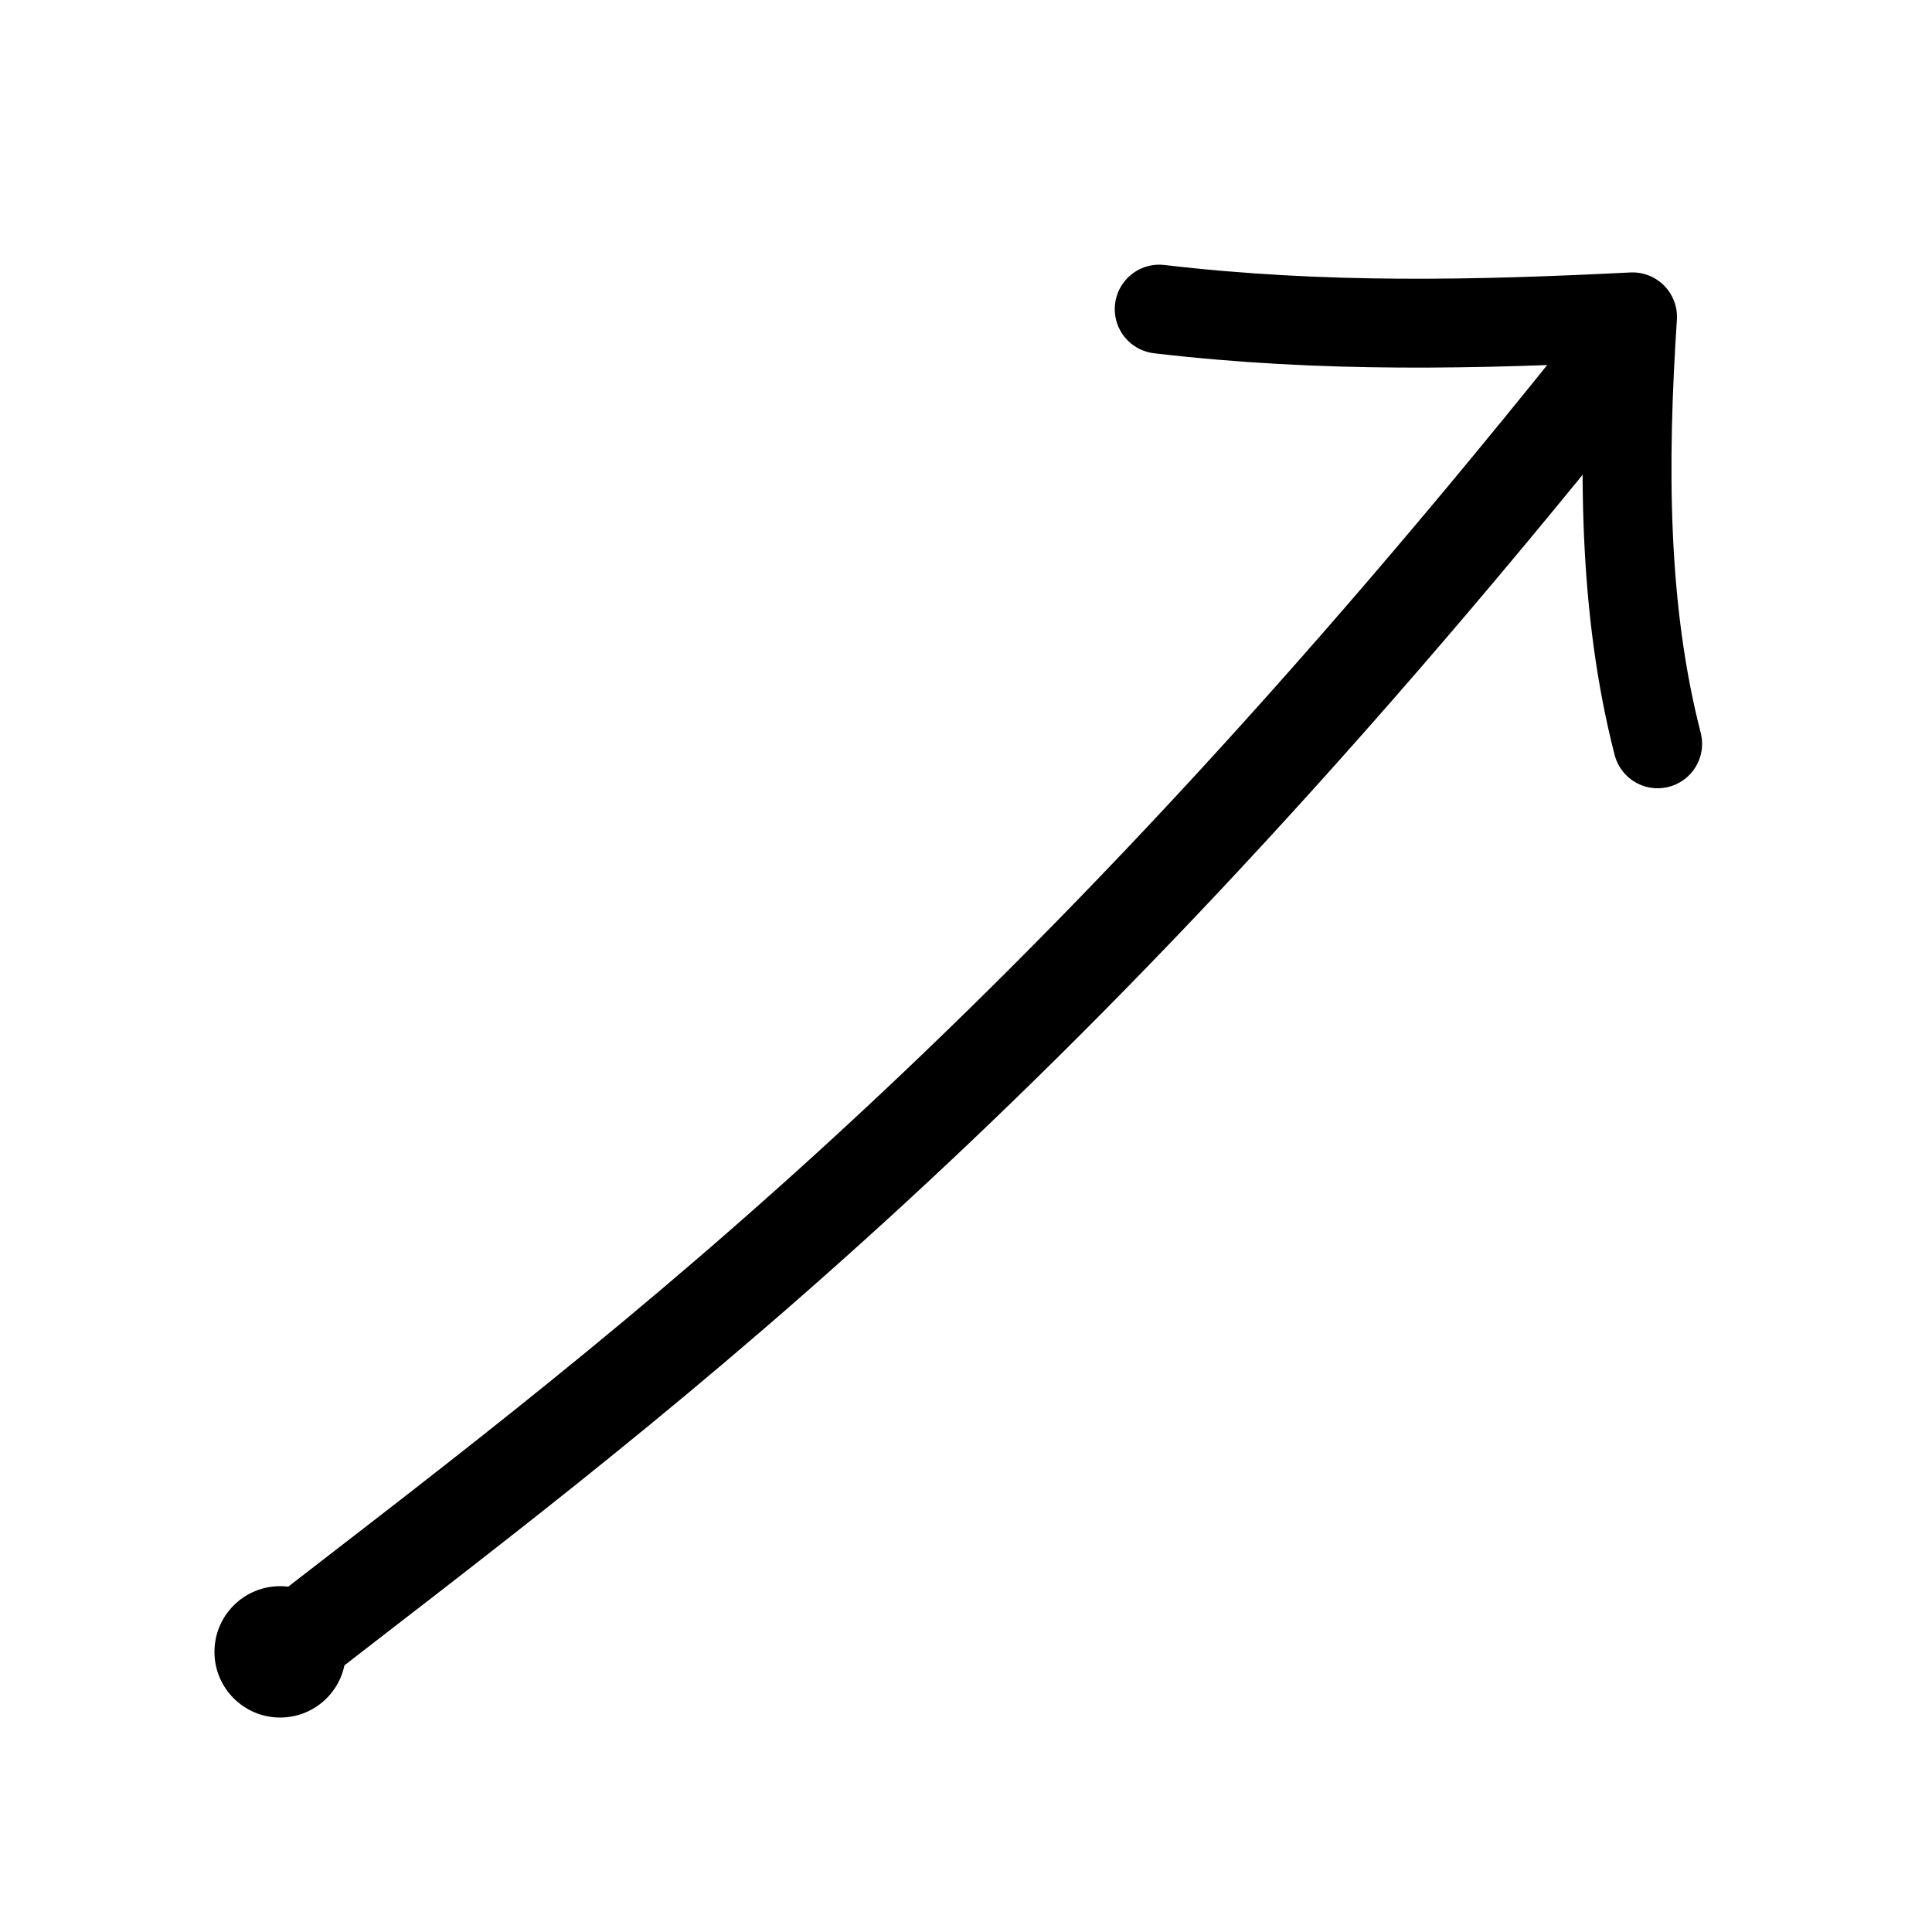
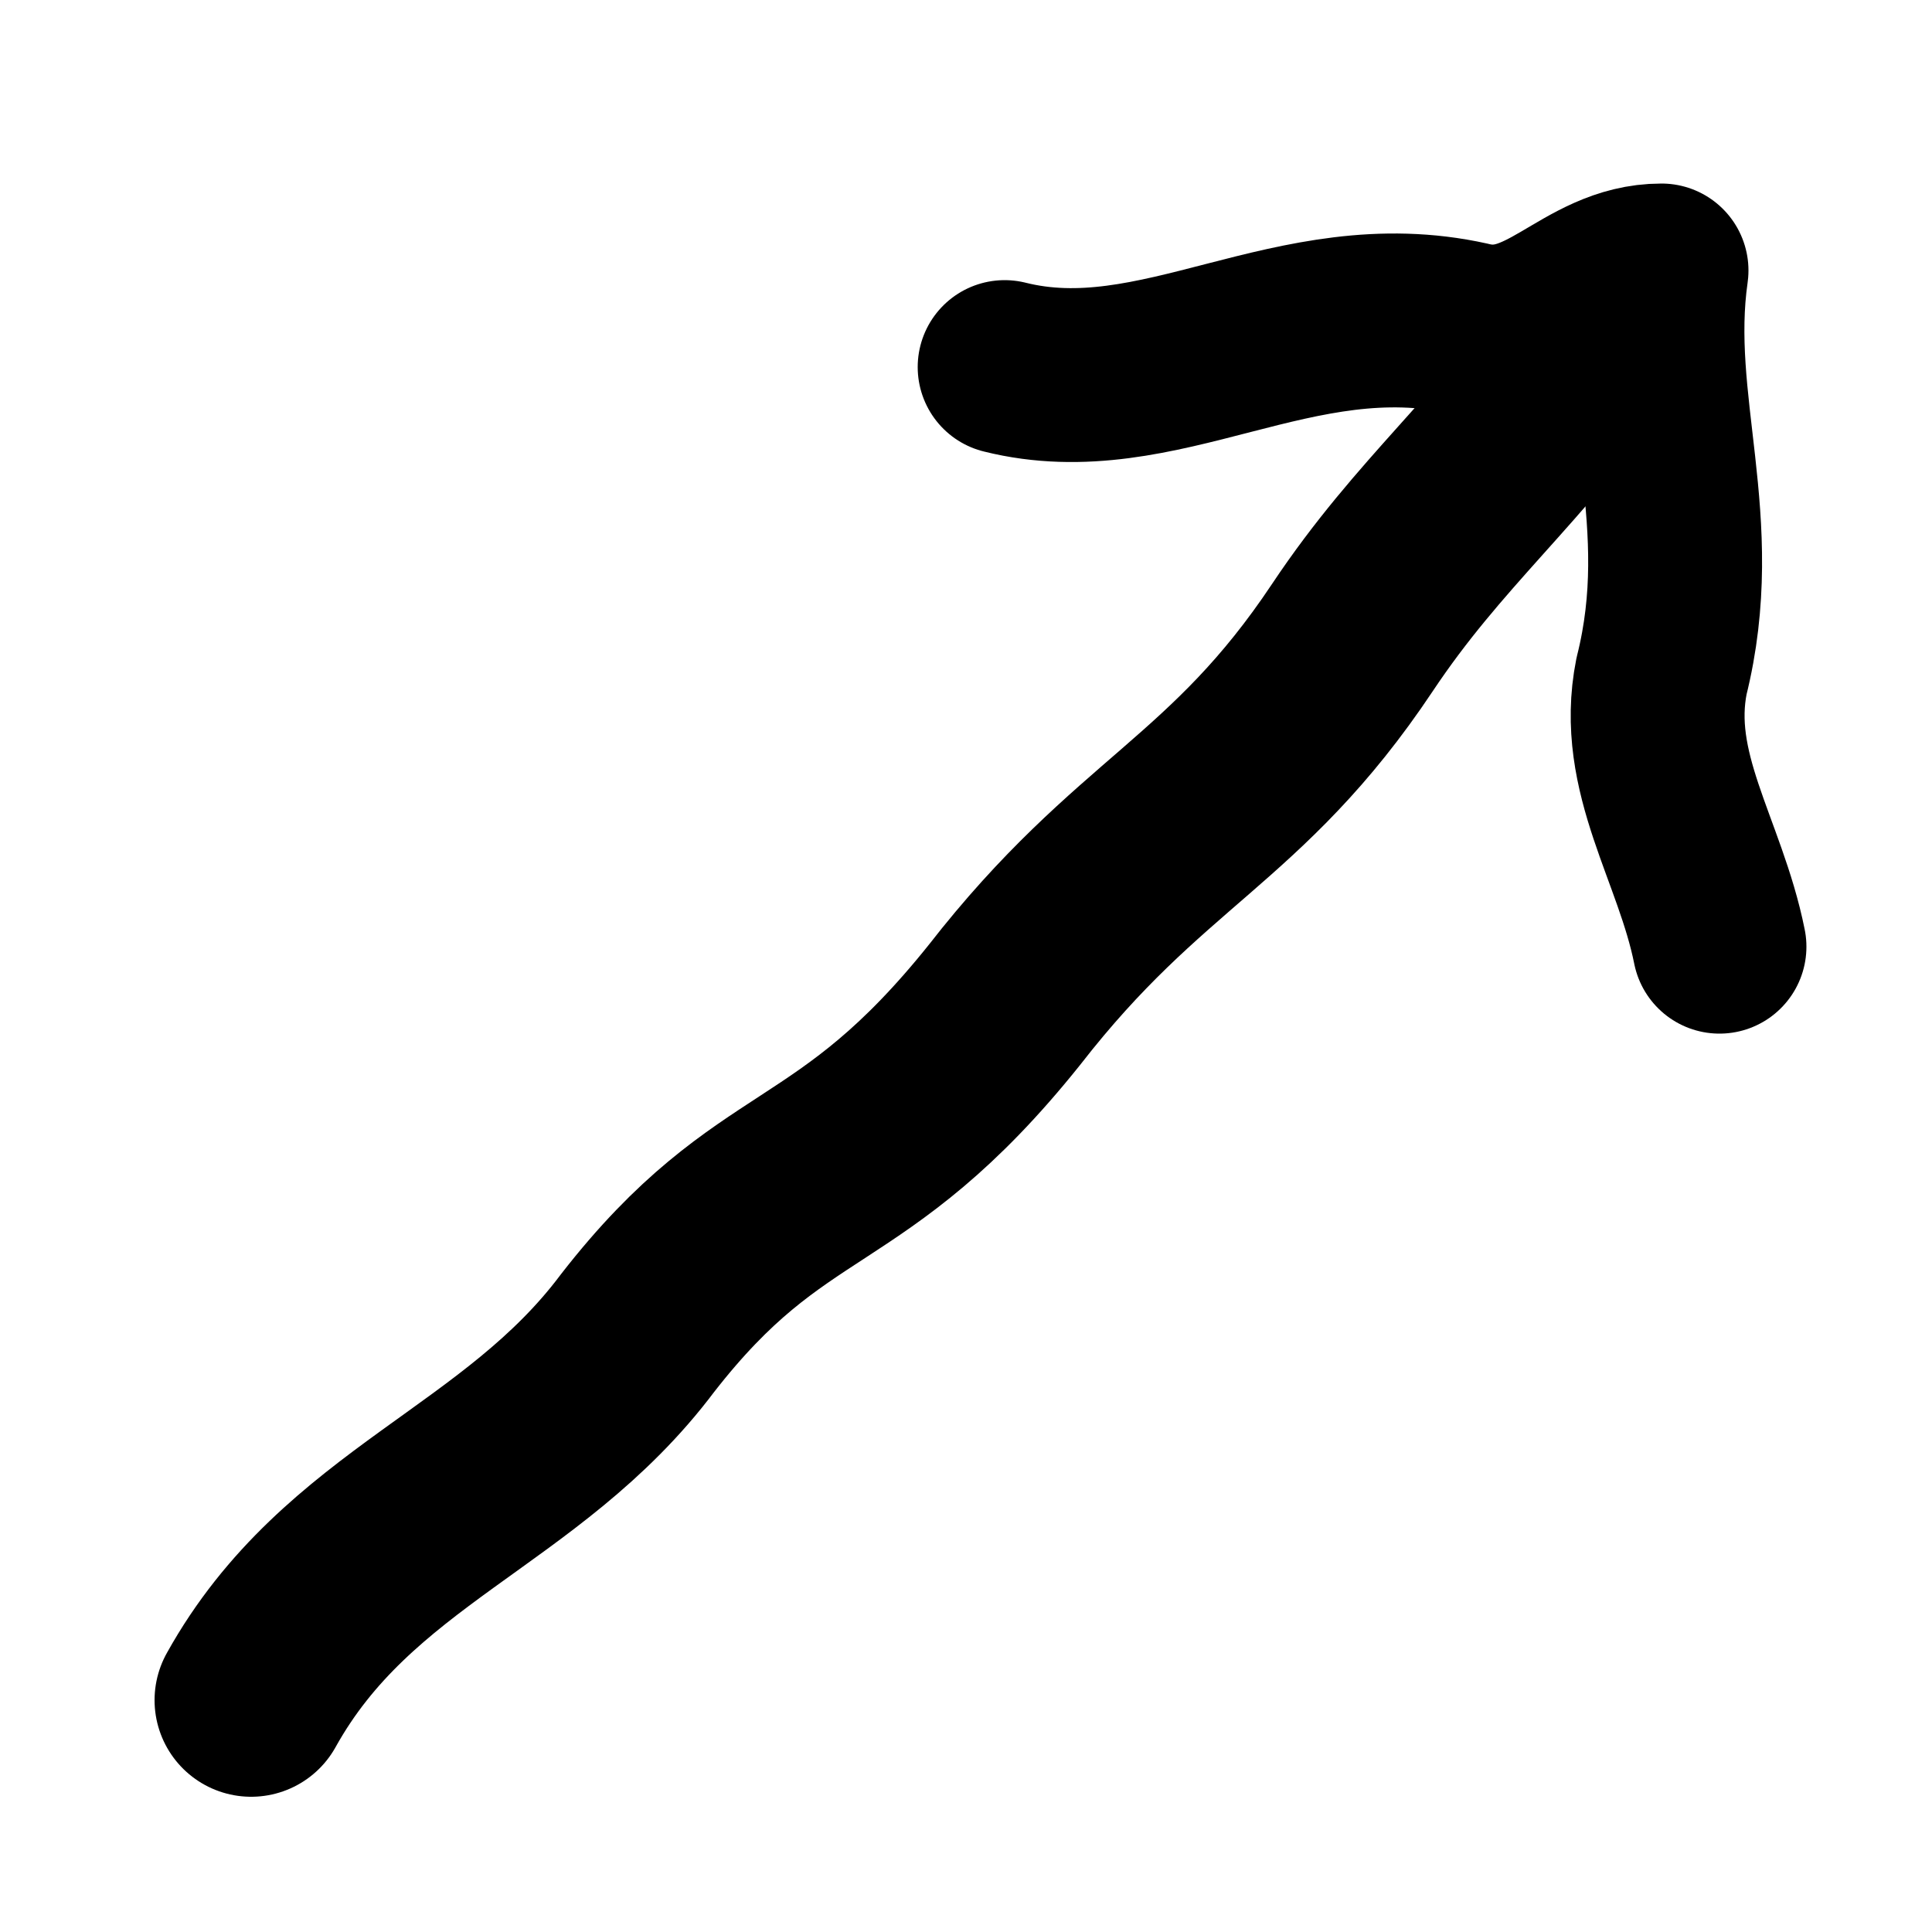
<svg xmlns="http://www.w3.org/2000/svg" viewBox="0 0 100 100">
  <g fill="none" stroke="#000" stroke-linecap="round" stroke-linejoin="round">
-     <path stroke-width="5" d="M14,86 C32,72 53,57 84,18" />
-     <path stroke-width="4.6" d="M60,16 C68.5,17 76.5,16.8 84.5,16.4 C84,24 84,31.5 85.8,38.5" />
+     <path stroke-width="10" d="M13,88 C18,79 27,77 33,69 C40,60 44,62 52,52 C59,43 64,42 70,33 C74,27 78,24 83,17" />
+     <path stroke-width="9" d="M52,19 C60,21 67,15 76,17 C80,18 82,14 86,14 C85,21 88,27 86,35 C85,40 88,44 89,49" />
  </g>
-   <circle cx="14.5" cy="85.5" r="3.4" />
</svg>
